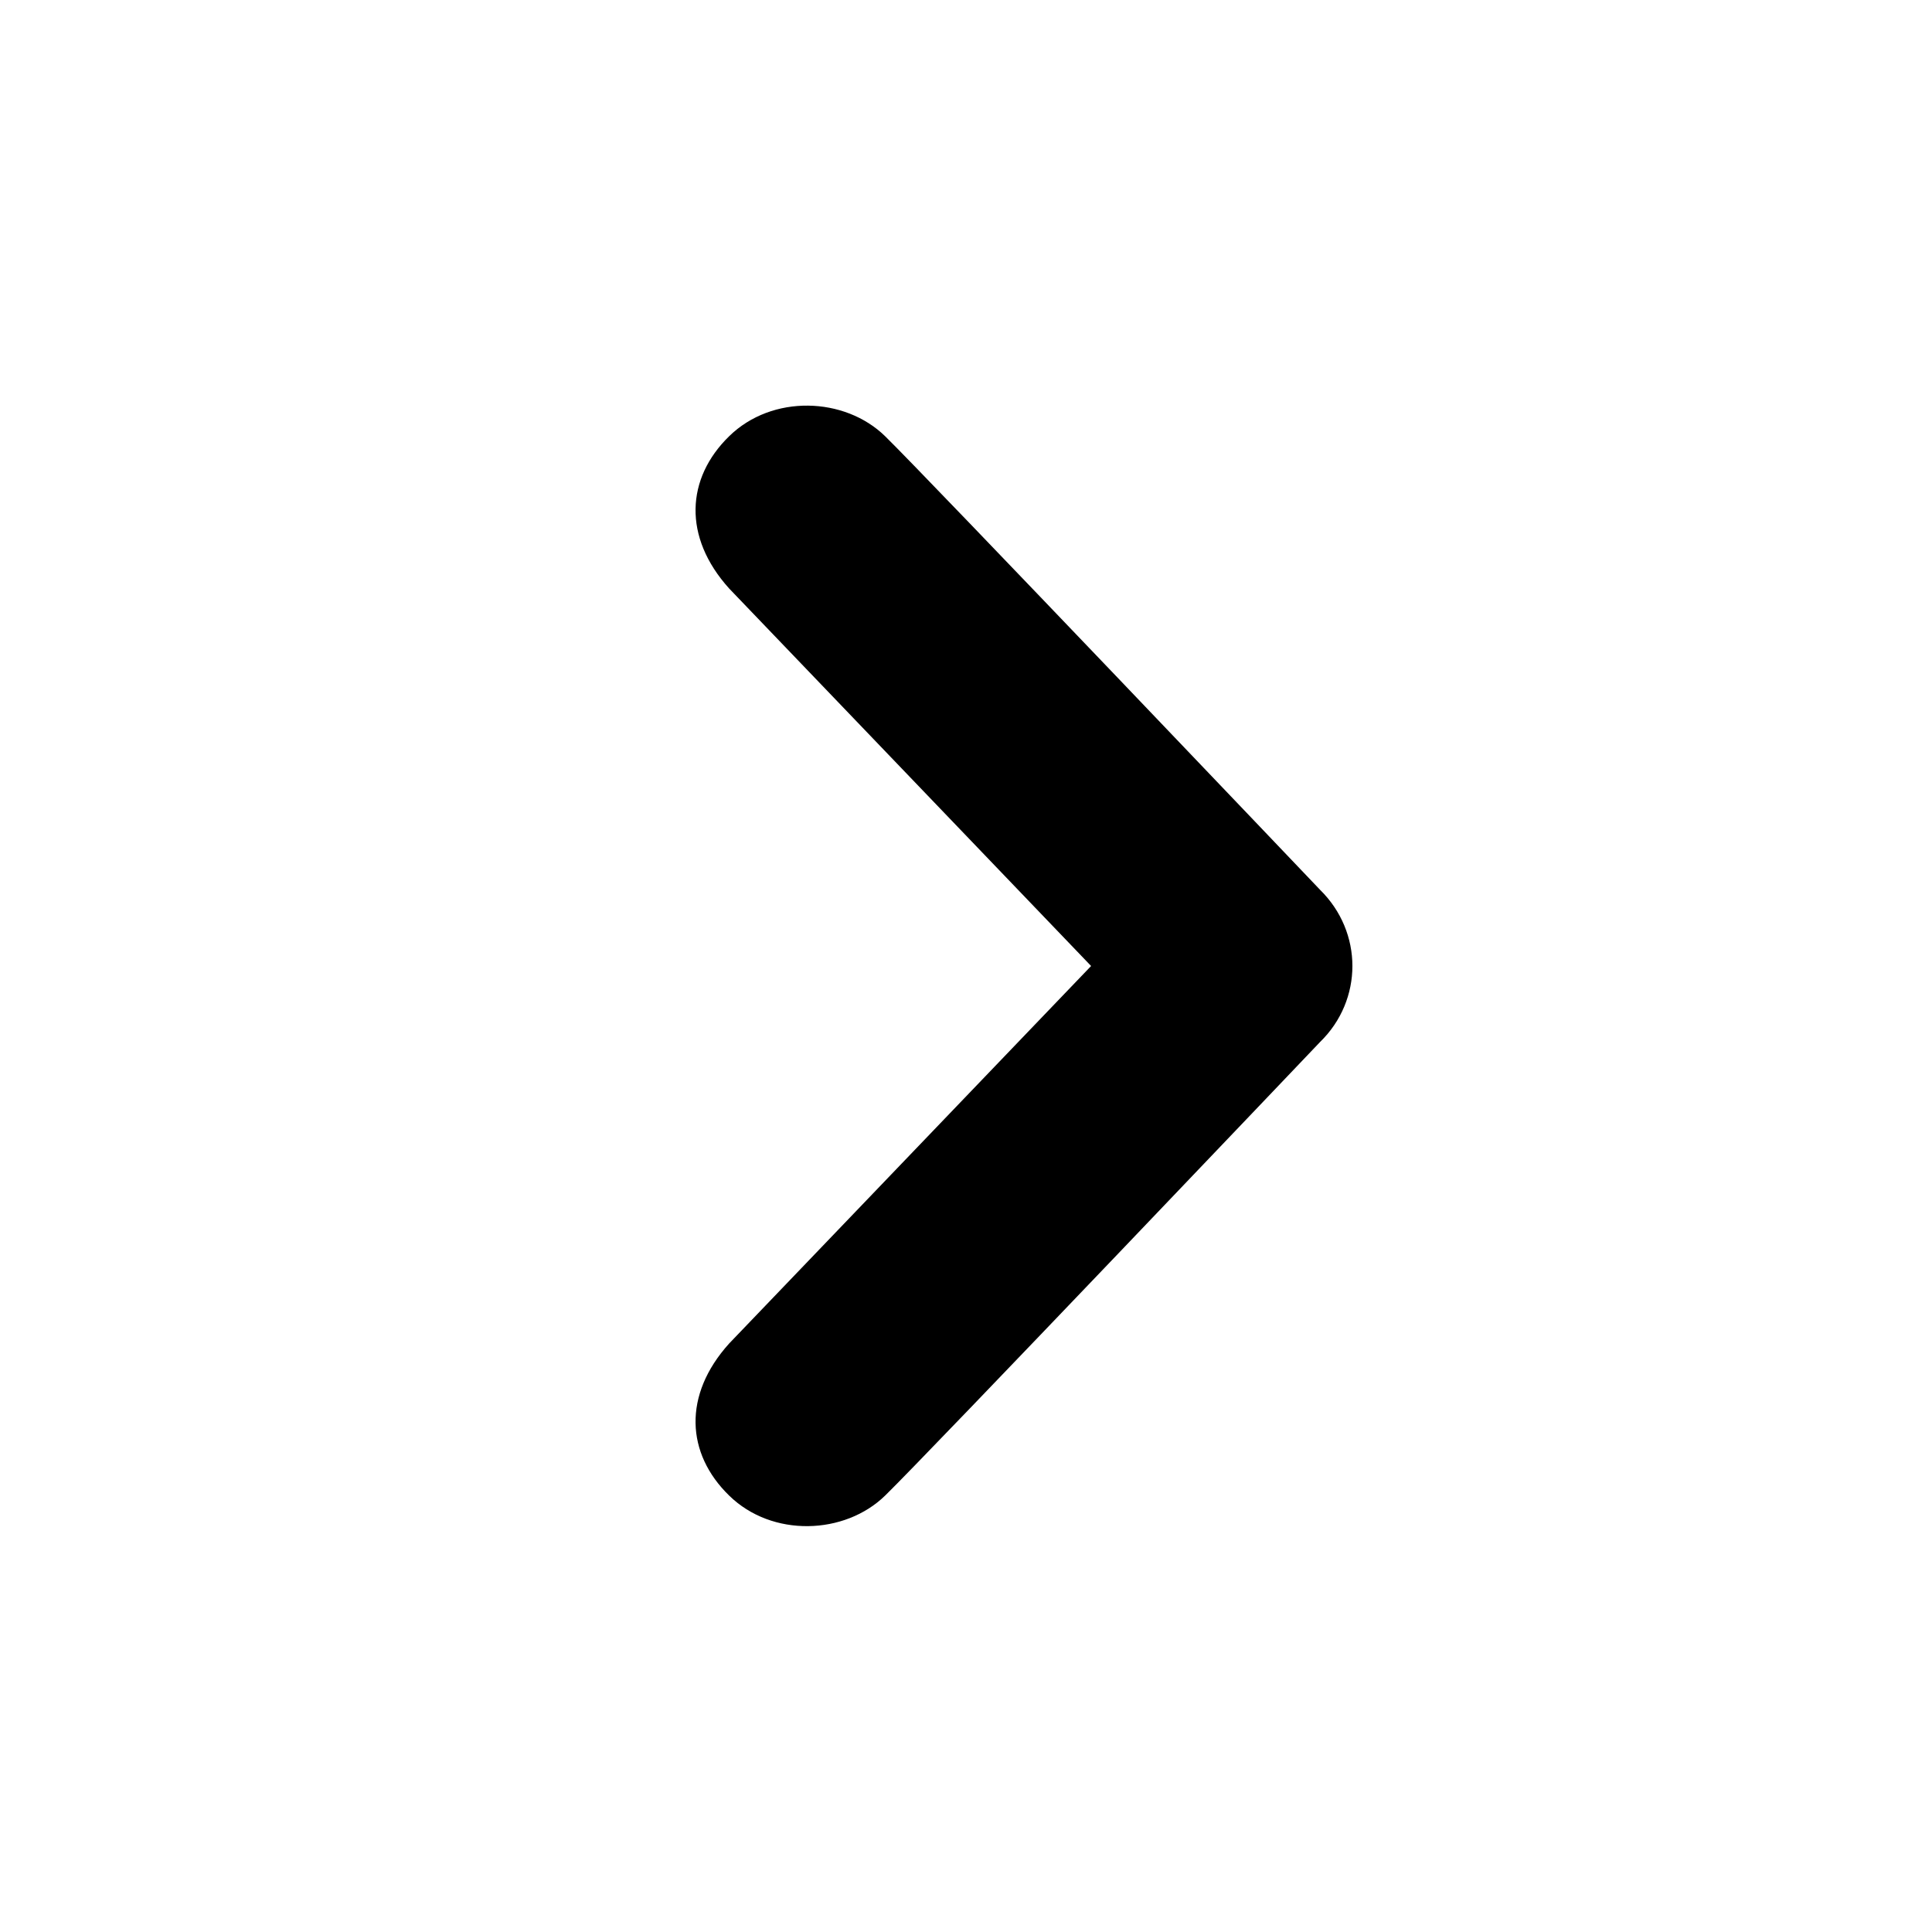
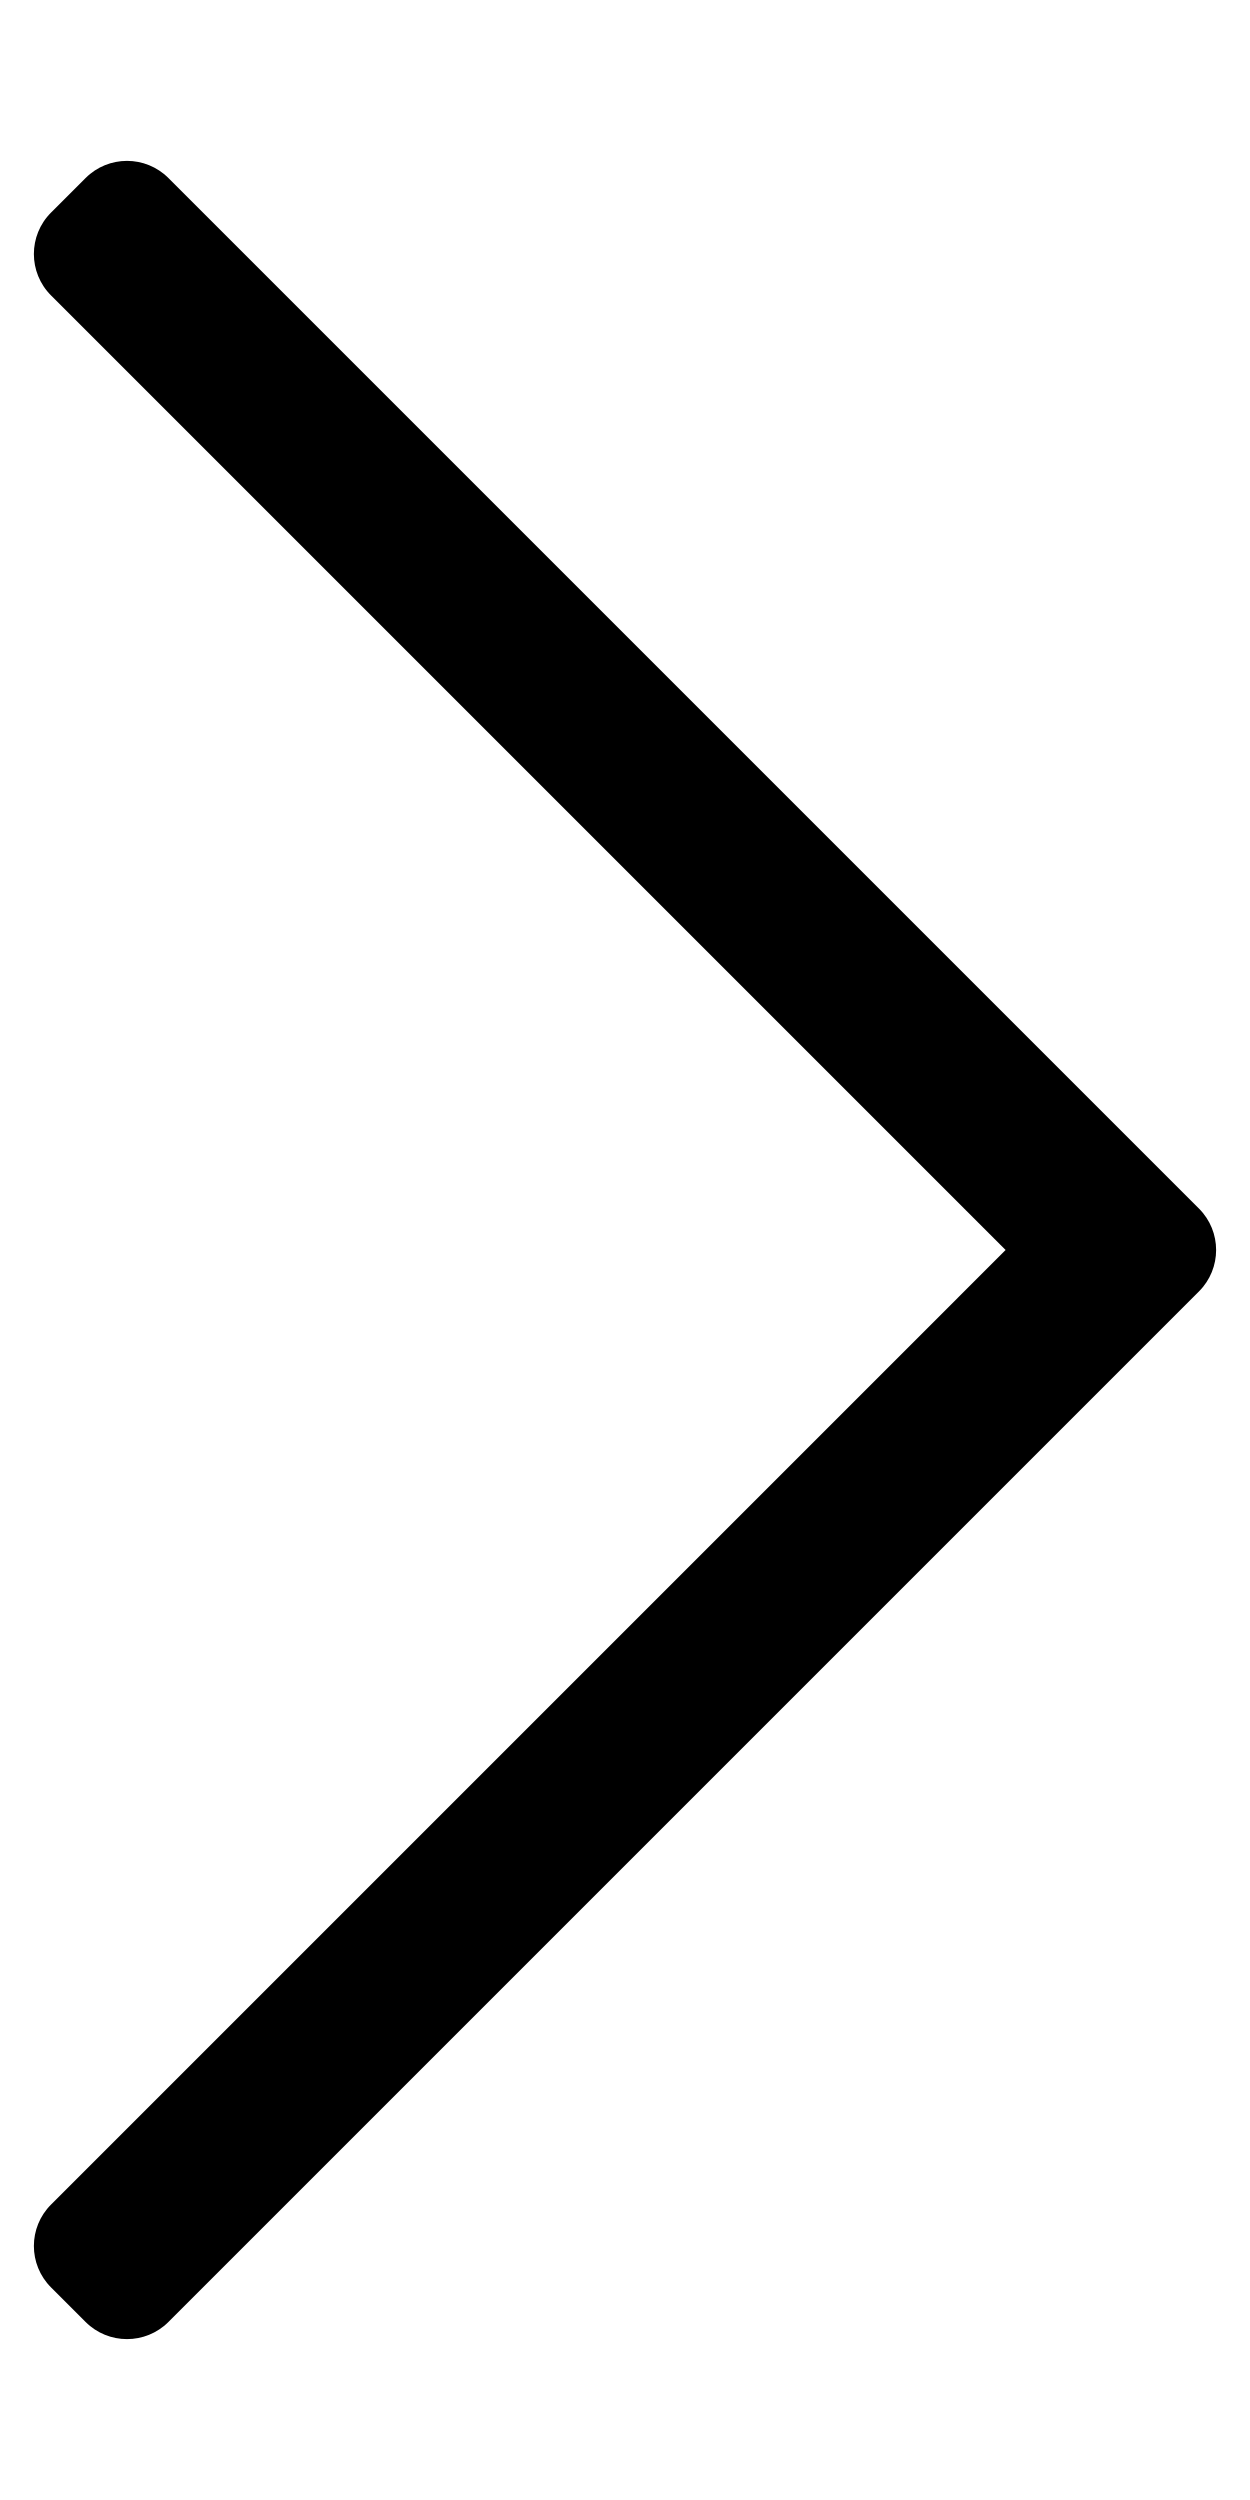
- <svg xmlns="http://www.w3.org/2000/svg" version="1.1" id="Chevron_right" x="0px" y="0px" viewBox="0 0 20 20" enable-background="new 0 0 20 20" xml:space="preserve">
-   <path d="M9.163,4.516c0.418,0.408,4.502,4.695,4.502,4.695C13.888,9.43,14,9.715,14,10s-0.112,0.57-0.335,0.787  c0,0-4.084,4.289-4.502,4.695c-0.418,0.408-1.17,0.436-1.615,0c-0.446-0.434-0.481-1.041,0-1.574L11.295,10L7.548,6.092  c-0.481-0.533-0.446-1.141,0-1.576C7.993,4.08,8.745,4.107,9.163,4.516z" />
+ <svg xmlns="http://www.w3.org/2000/svg" viewBox="0 0 256 512">
+   <path d="M17.525 36.465l-7.071 7.07c-4.686 4.686-4.686 12.284 0 16.971L205.947 256 10.454 451.494c-4.686 4.686-4.686 12.284 0 16.971l7.071 7.07c4.686 4.686 12.284 4.686 16.97 0l211.051-211.05c4.686-4.686 4.686-12.284 0-16.971L34.495 36.465c-4.686-4.687-12.284-4.687-16.97 0z" />
</svg>
